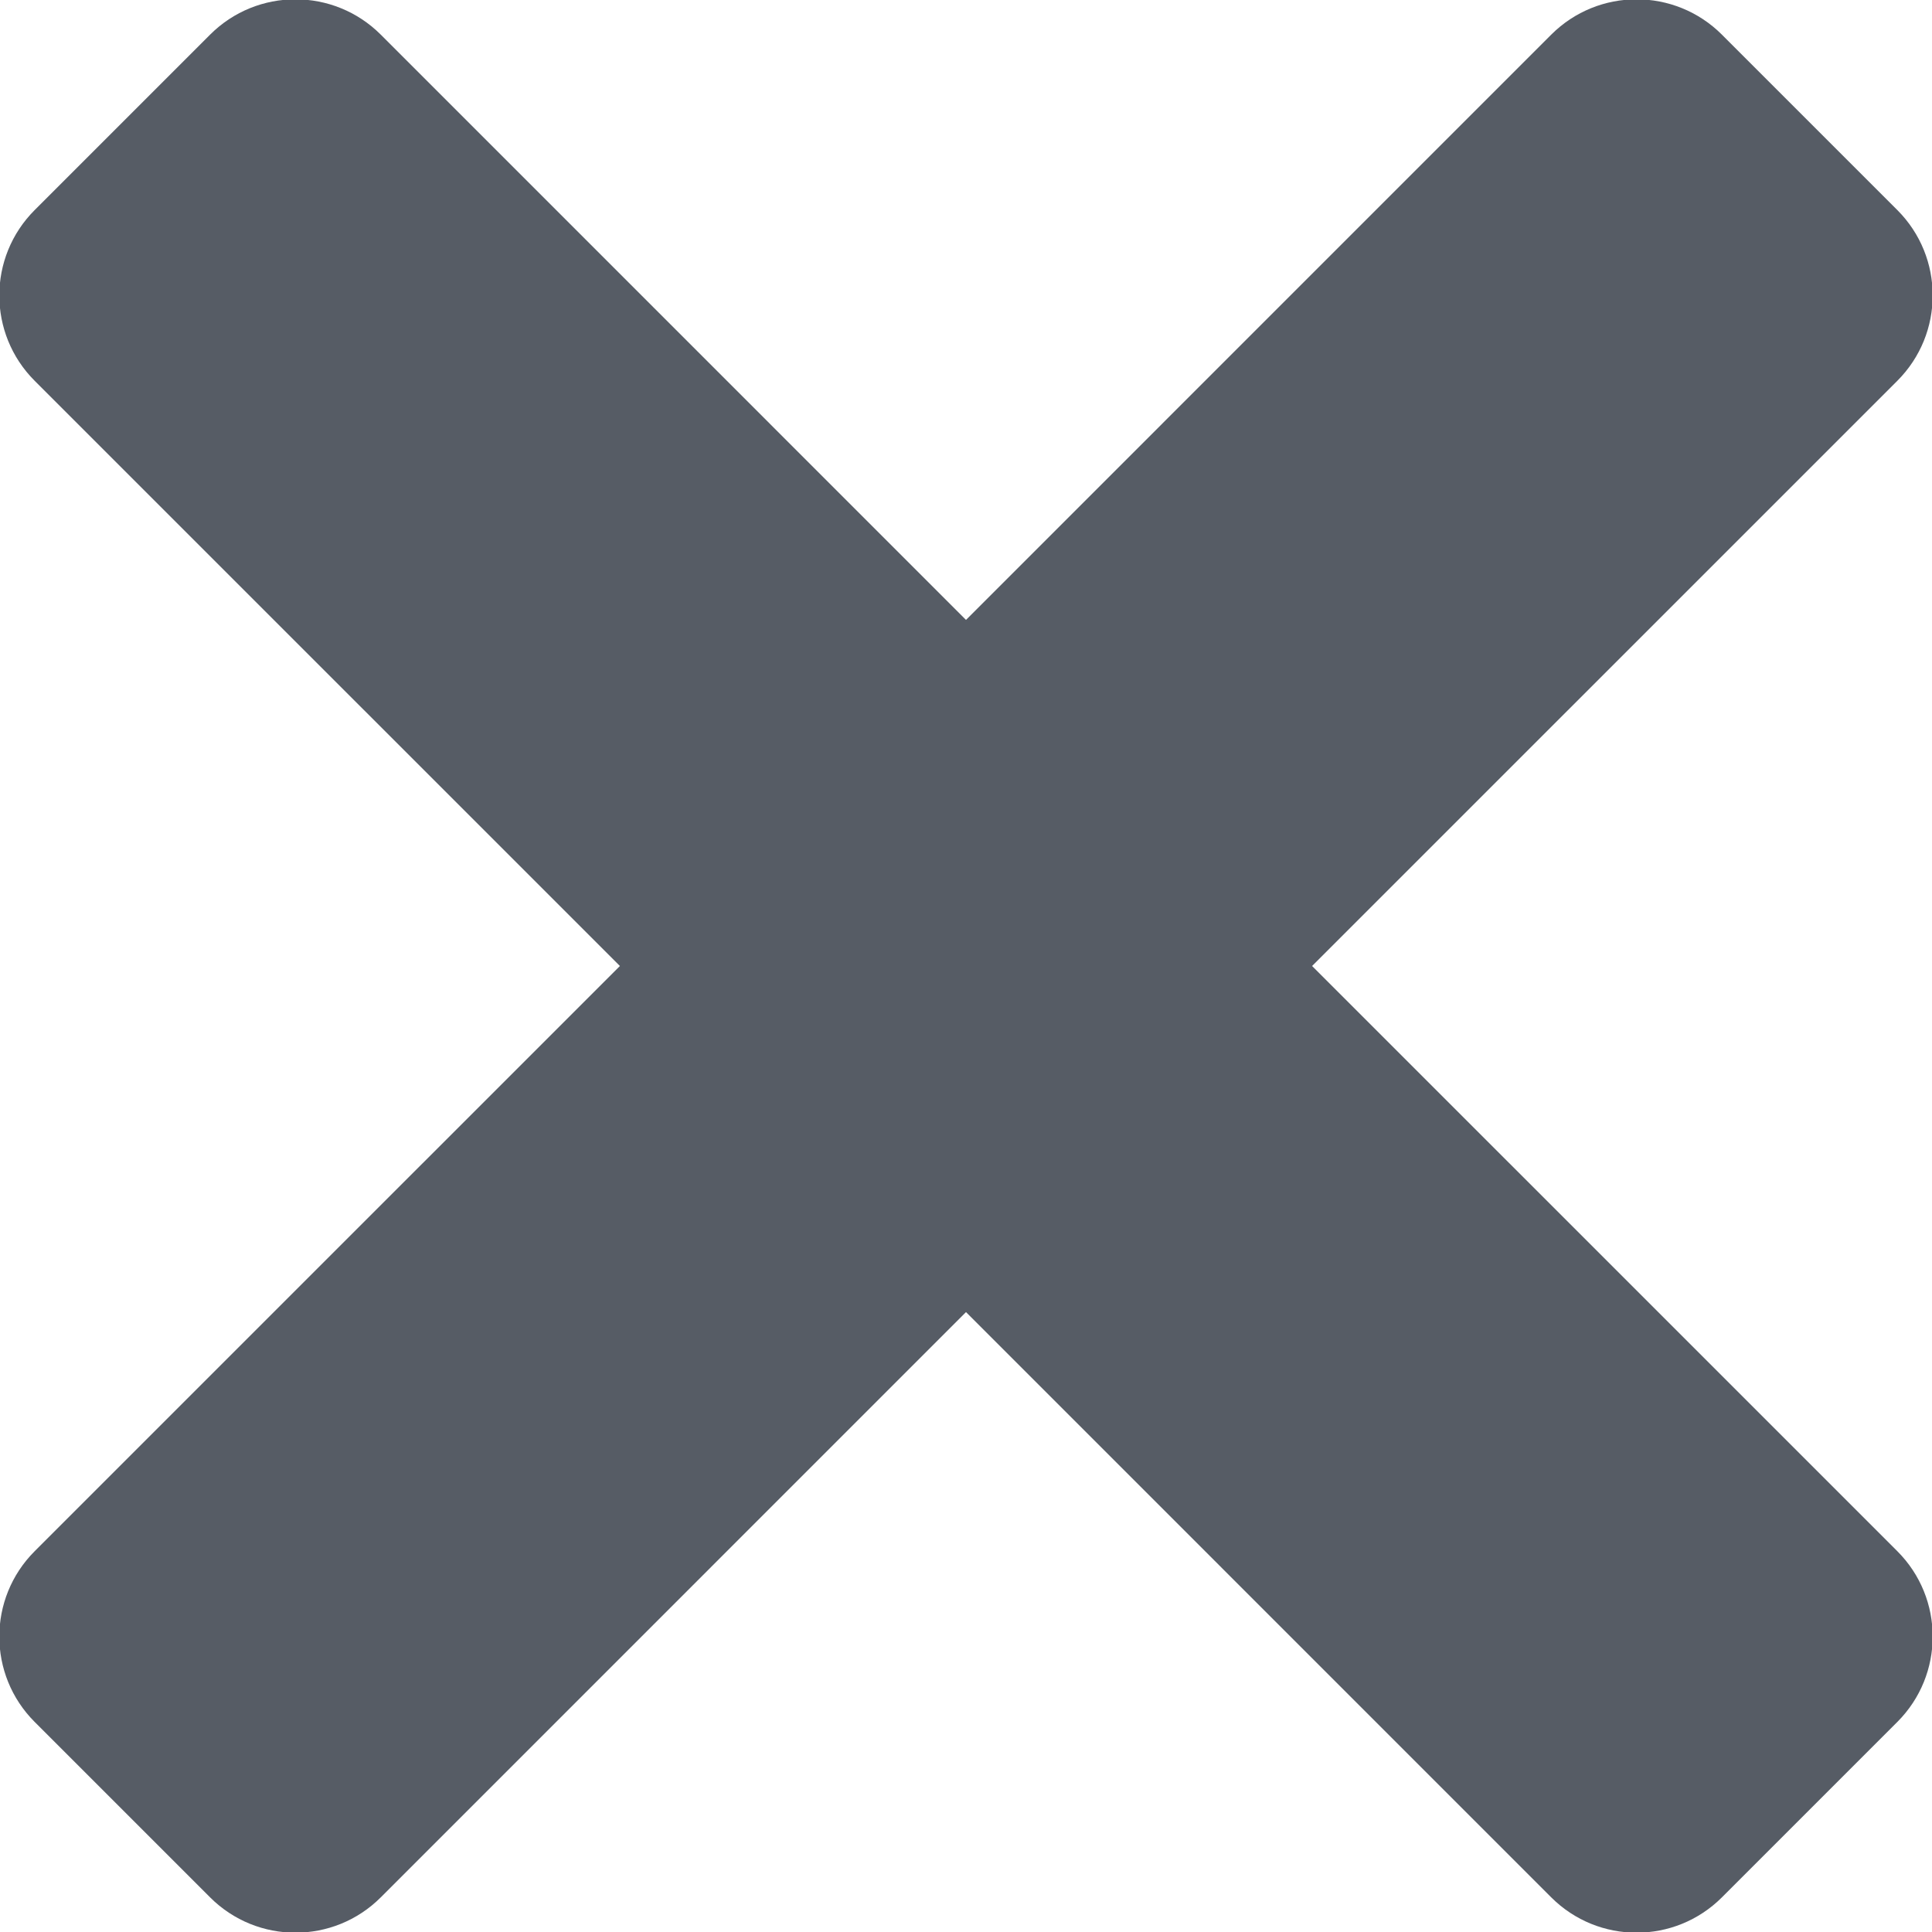
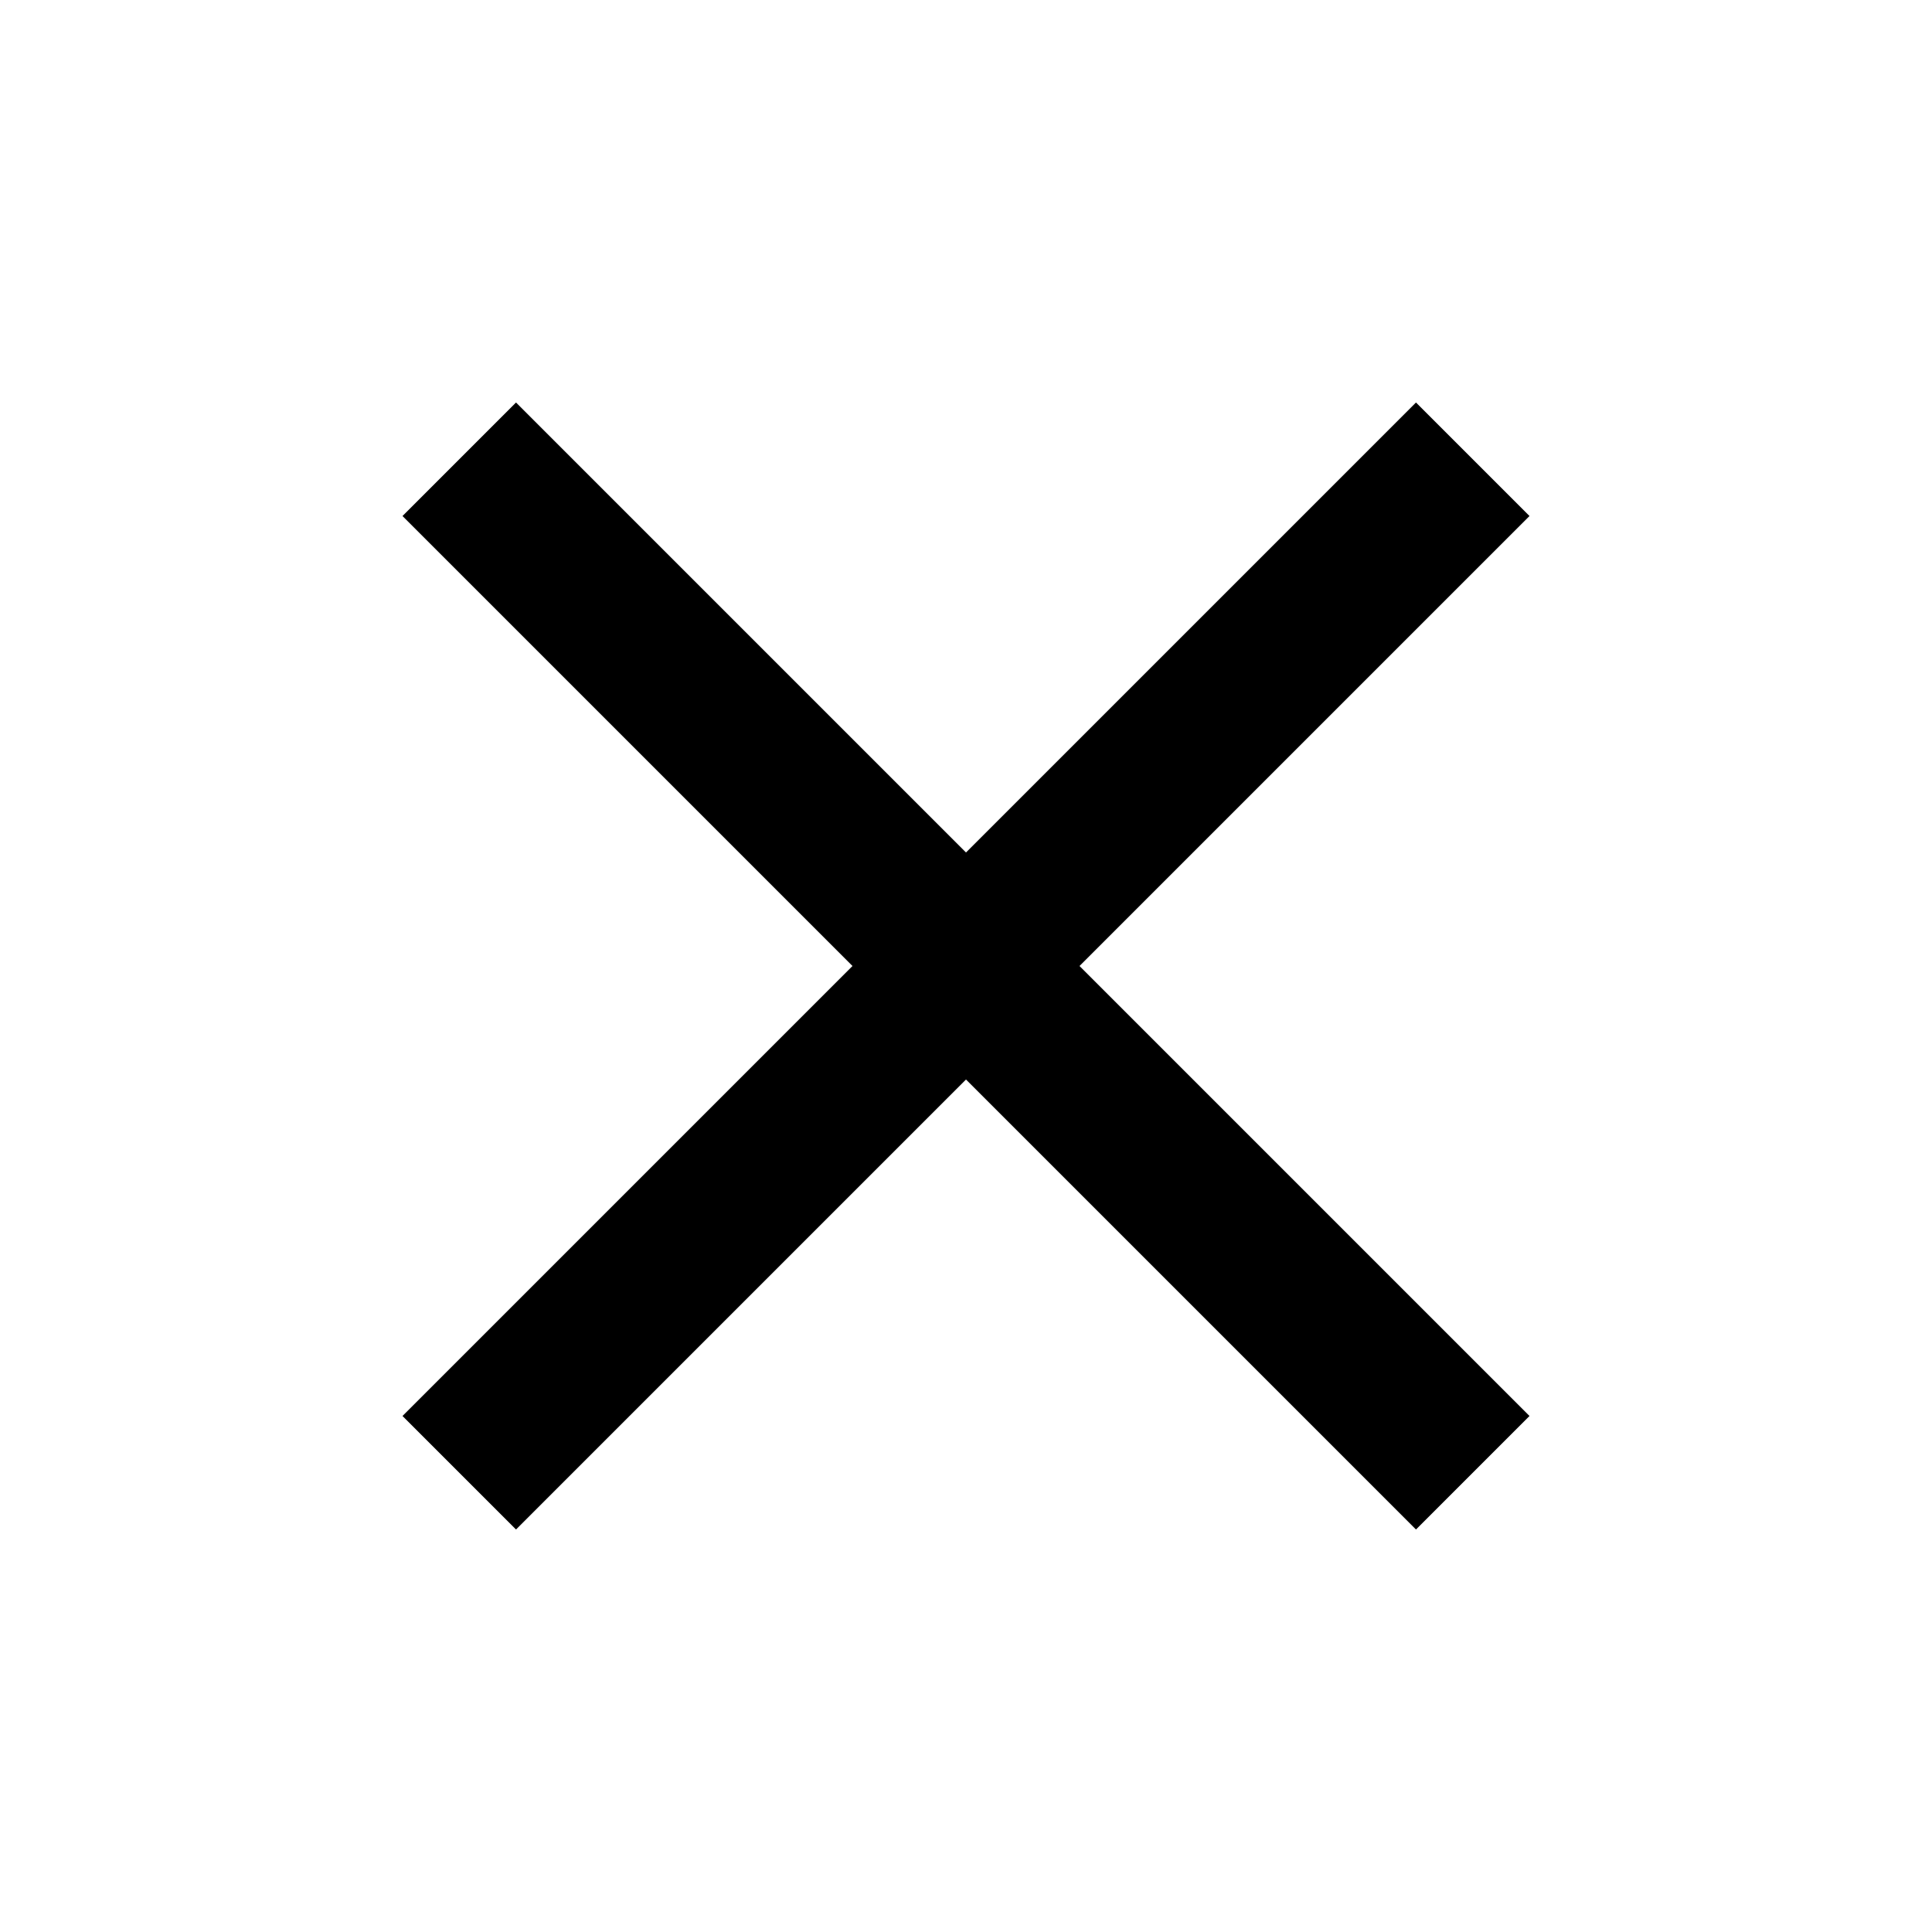
- <svg xmlns="http://www.w3.org/2000/svg" width="64" height="64" viewBox="0 0 64 64">
-   <path fill="#565C65" fill-rule="evenodd" d="M57.042 1.15l5.809 5.808a4 4 0 0 1 0 5.657L43.465 32l19.386 19.385a4 4 0 0 1 0 5.657l-5.809 5.809a4 4 0 0 1-5.657 0L32 43.465 12.615 62.851a4 4 0 0 1-5.657 0l-5.809-5.809a4 4 0 0 1 0-5.657L20.535 32 1.149 12.615a4 4 0 0 1 0-5.657l5.809-5.809a4 4 0 0 1 5.657 0L32 20.535 51.385 1.149a4 4 0 0 1 5.657 0z" />
+ <svg xmlns="http://www.w3.org/2000/svg" width="24" height="24" viewBox="0 0 24 24">
+   <path d="M19 6.41 17.59 5 12 10.59 6.41 5 5 6.41 10.59 12 5 17.59 6.41 19 12 13.41 17.59 19 19 17.59 13.41 12z" />
</svg>
